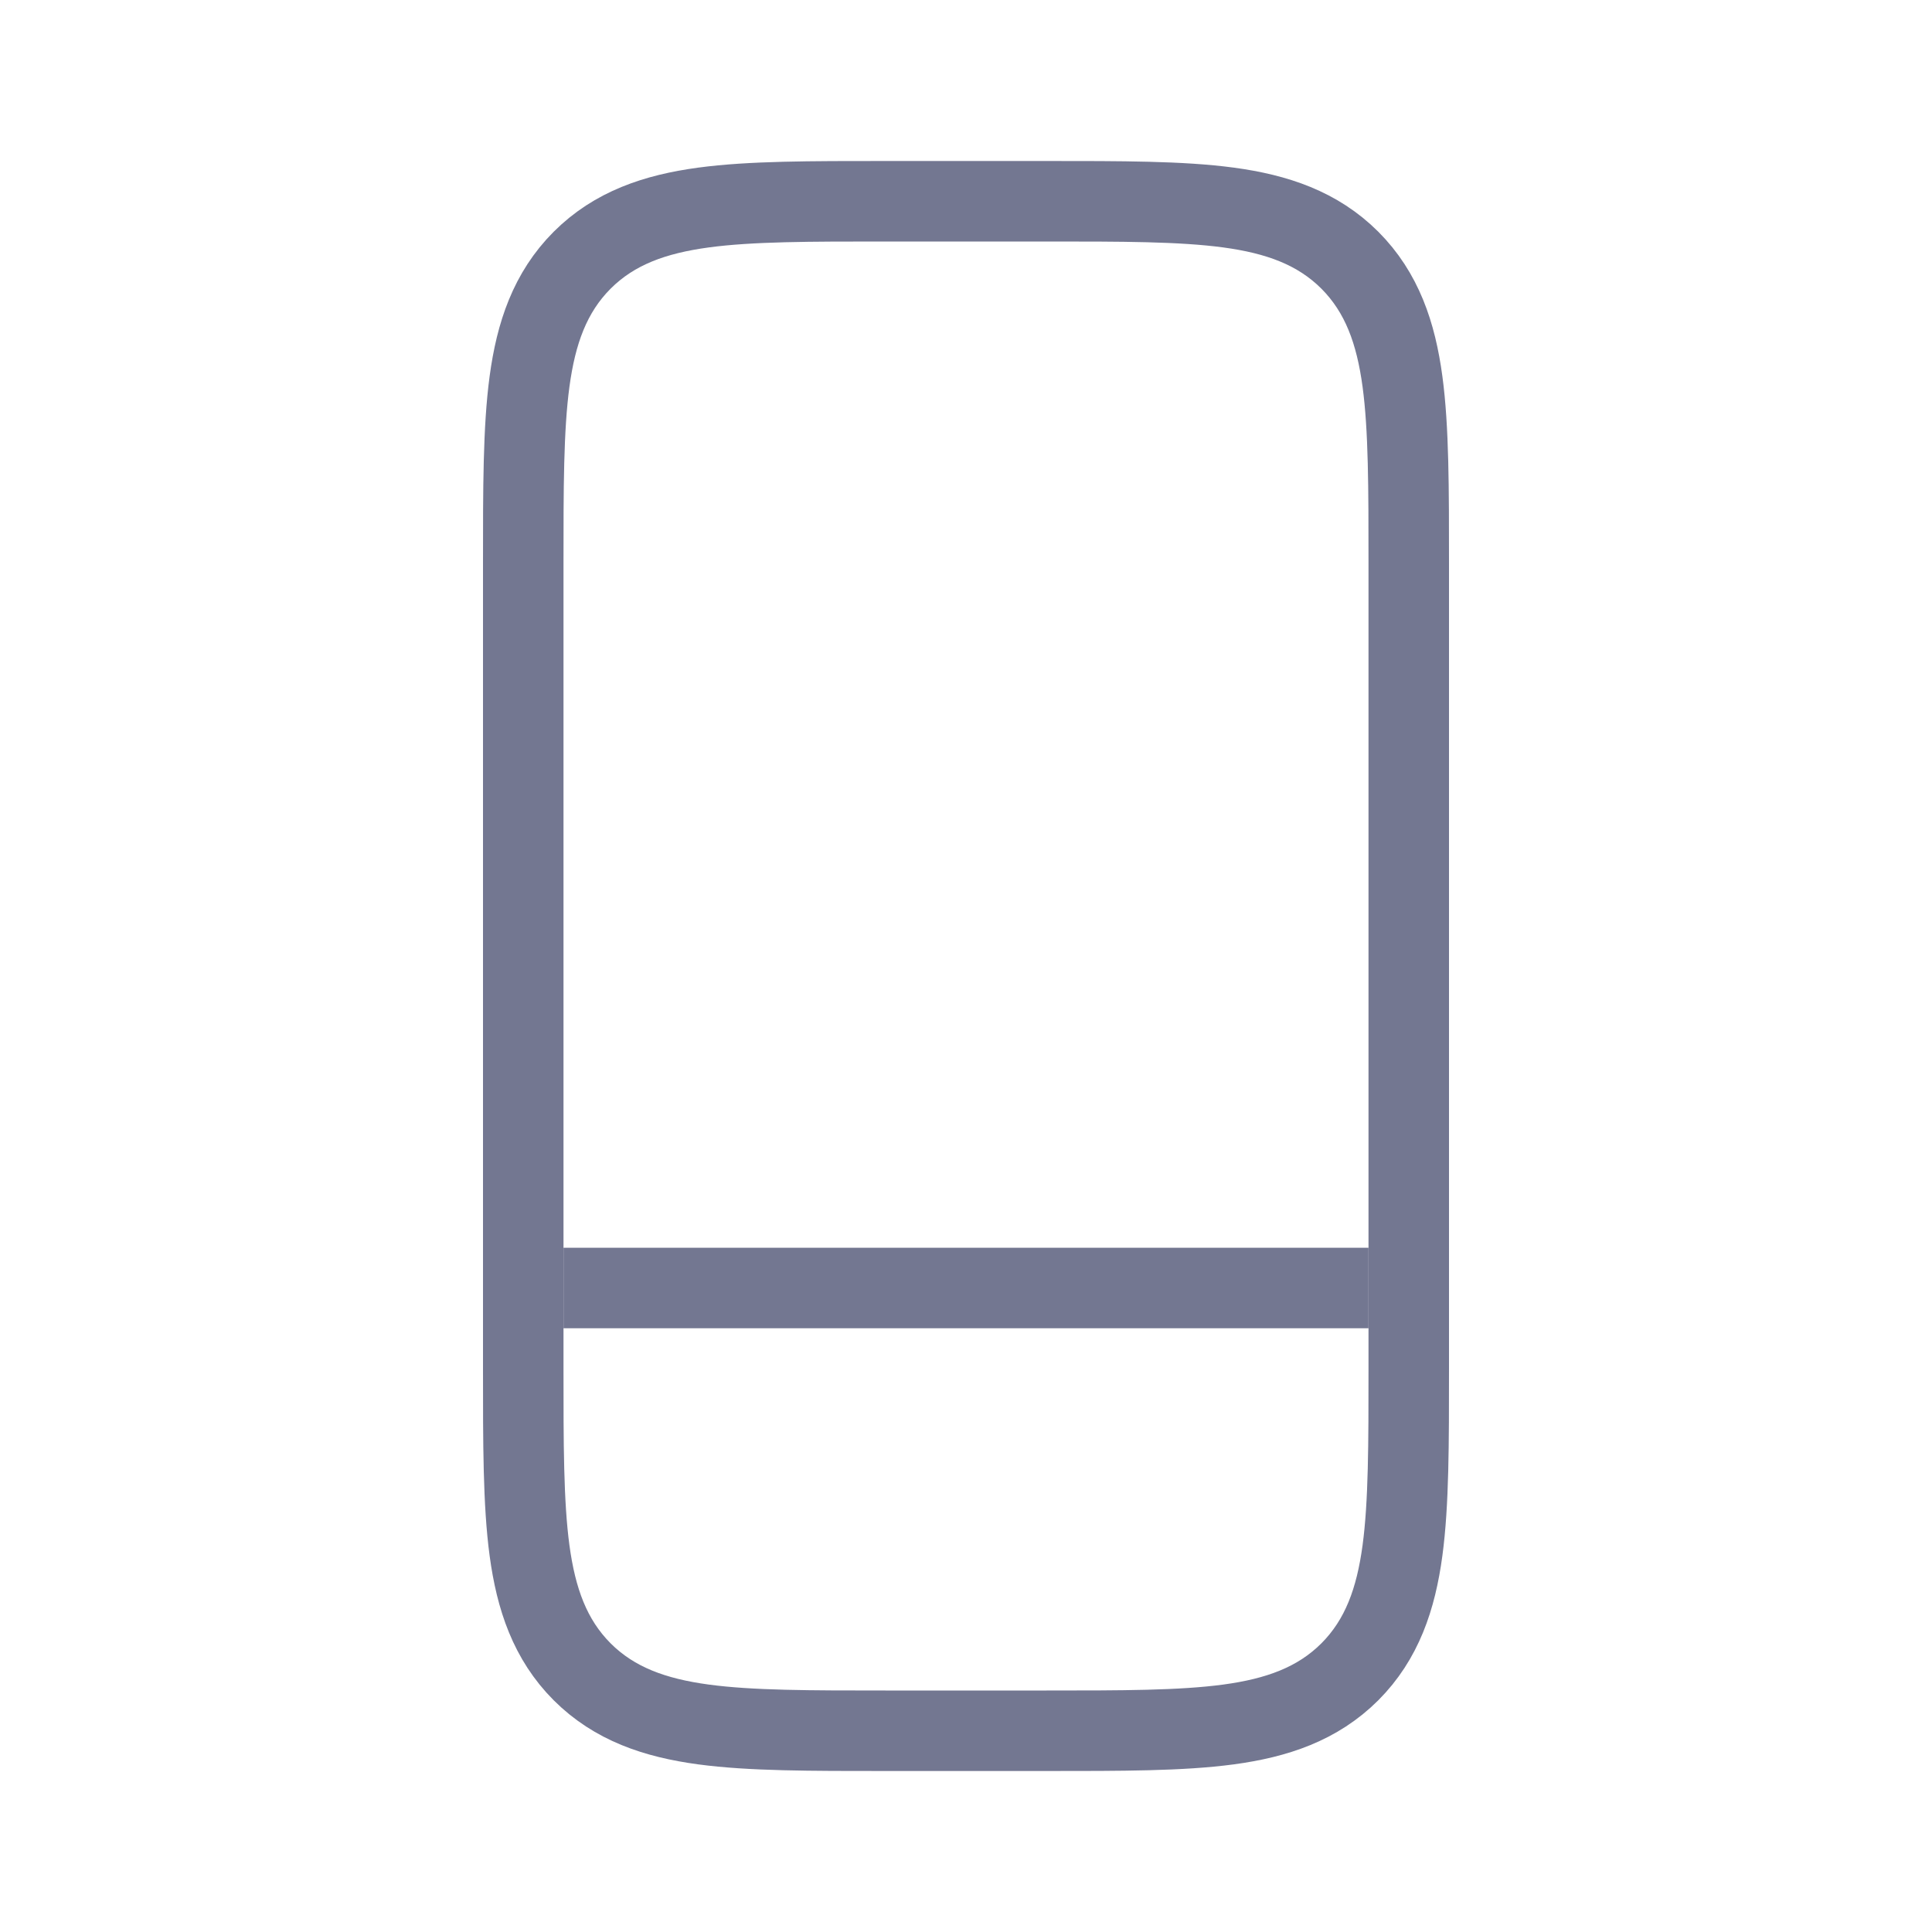
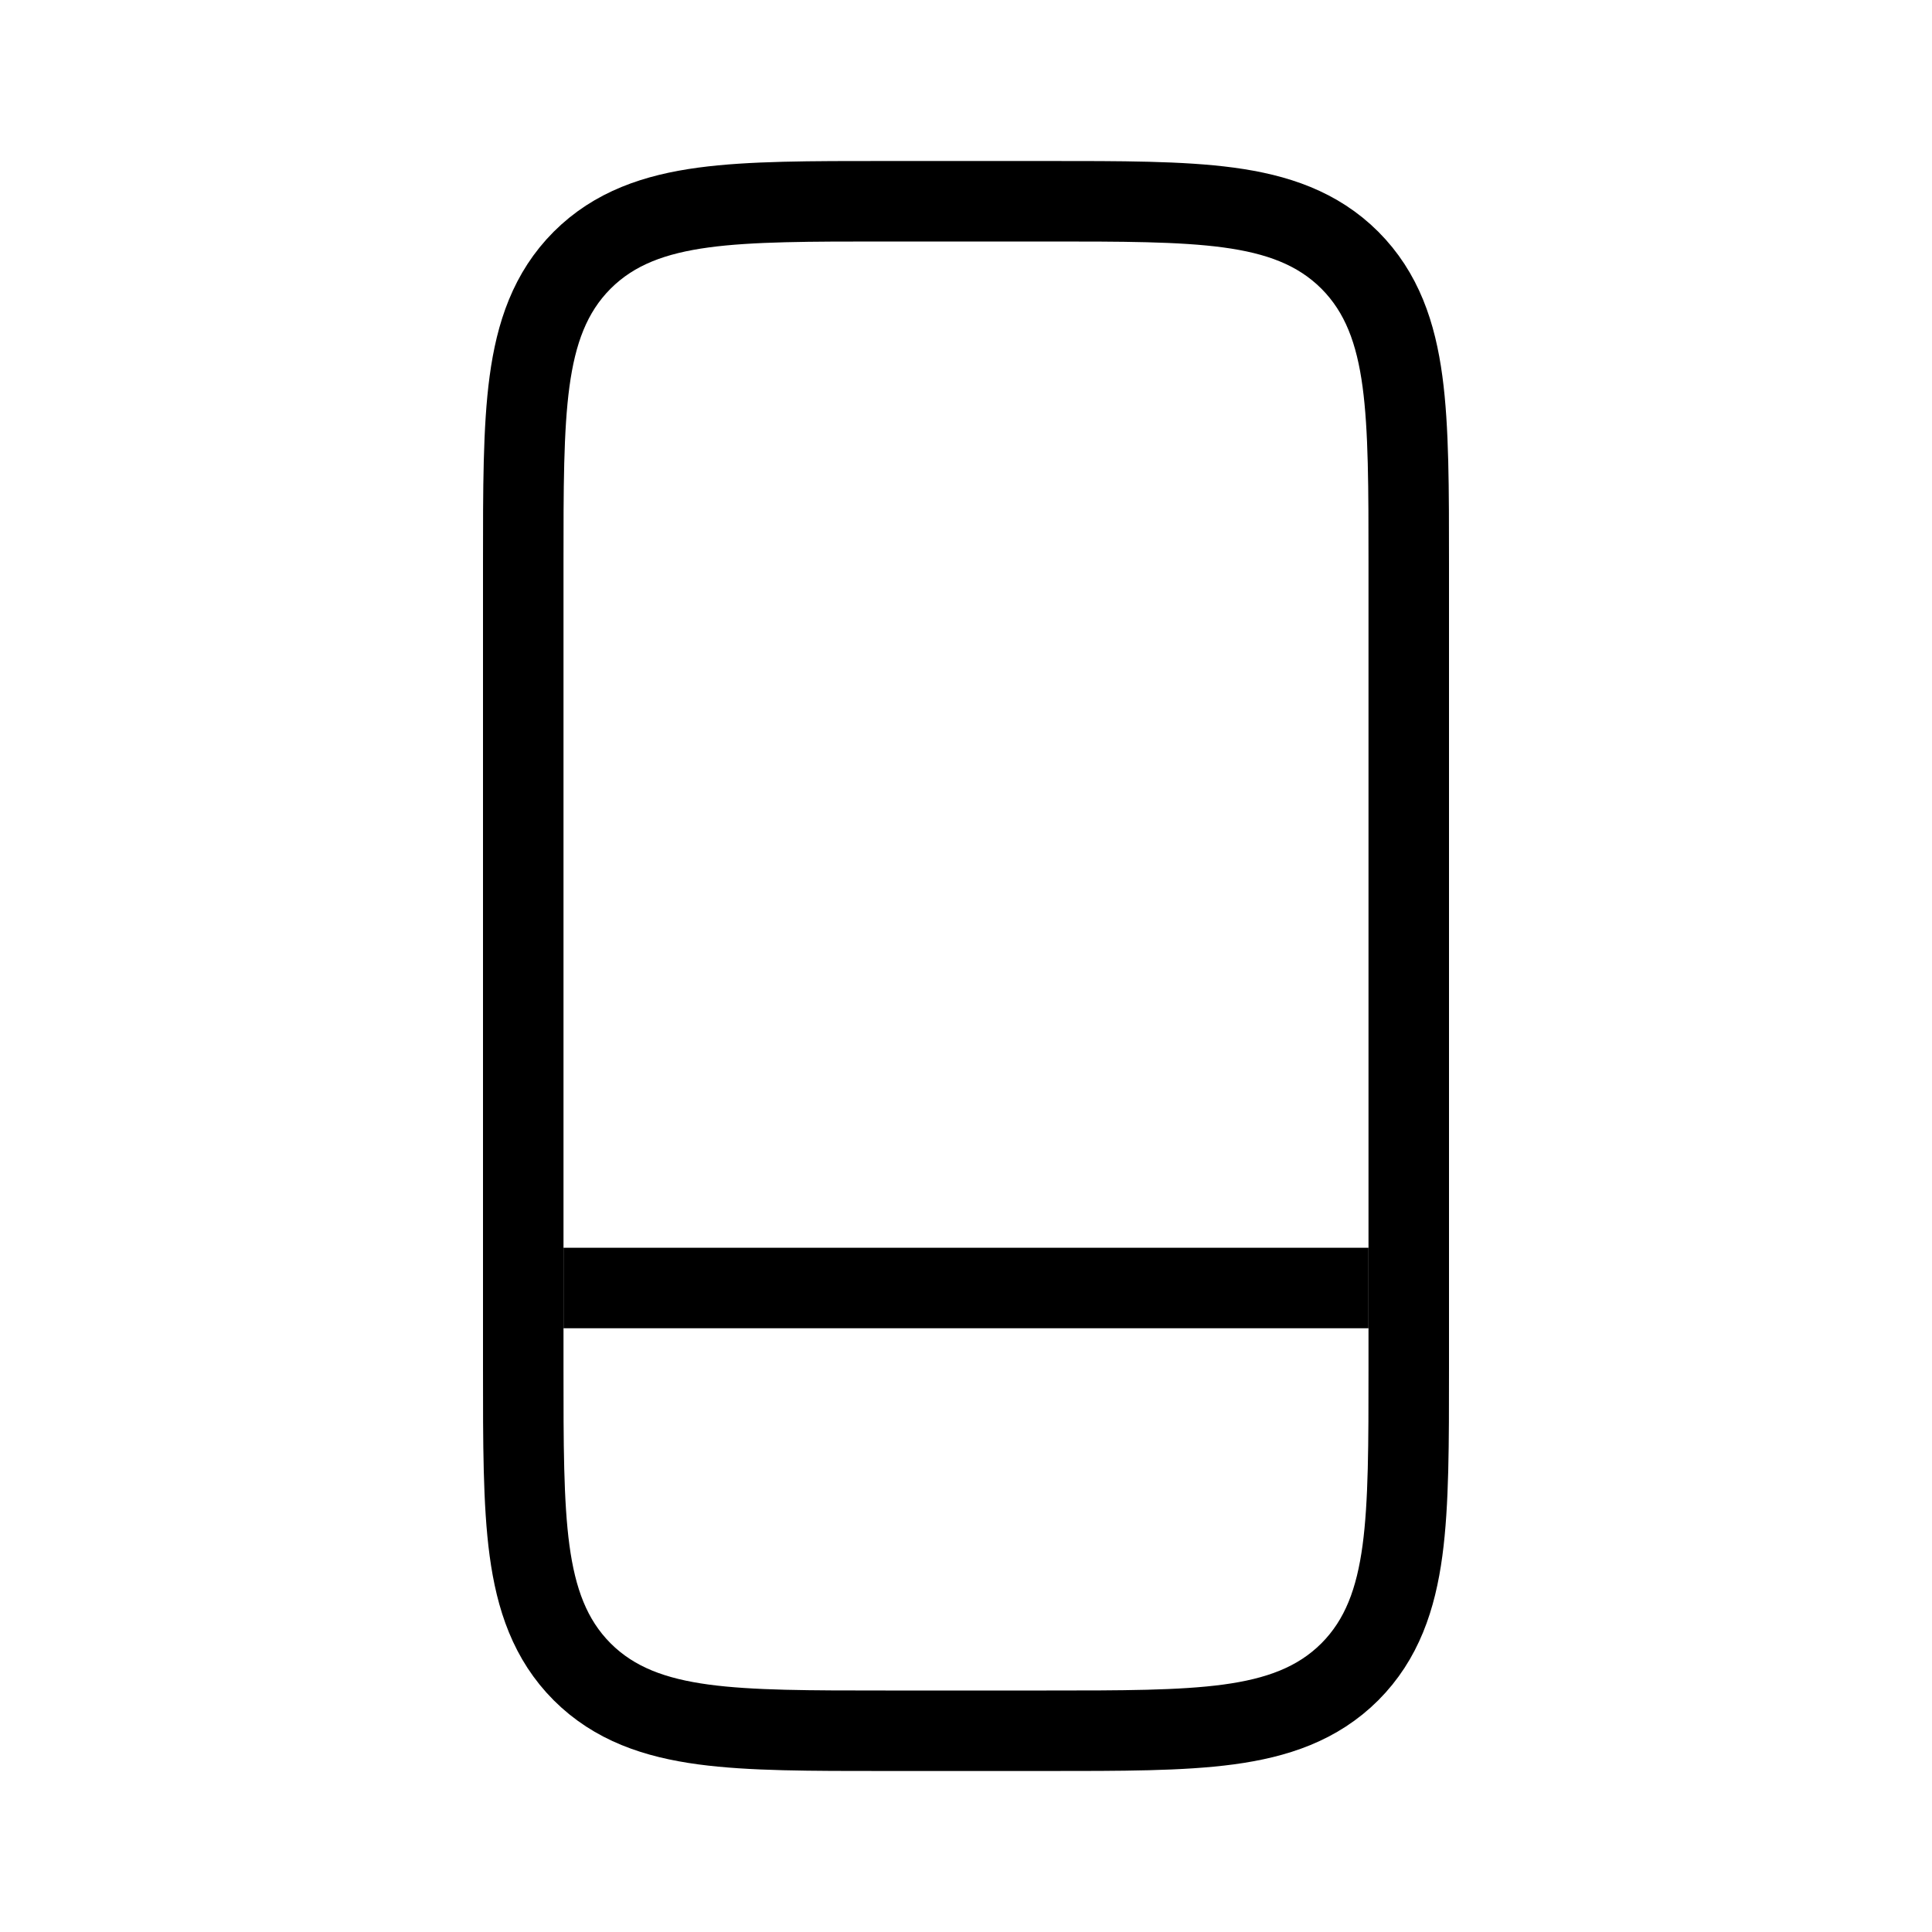
<svg xmlns="http://www.w3.org/2000/svg" width="24" height="24" viewBox="0 0 24 24" fill="none">
-   <path d="M13 2.5C13.928 2.5 14.675 2.499 15.261 2.578C15.861 2.659 16.366 2.831 16.768 3.232C17.169 3.634 17.341 4.139 17.422 4.739C17.501 5.325 17.5 6.072 17.5 7V17C17.5 17.928 17.501 18.675 17.422 19.261C17.341 19.861 17.169 20.366 16.768 20.768C16.366 21.169 15.861 21.341 15.261 21.422C14.675 21.501 13.928 21.5 13 21.5H11C10.072 21.5 9.325 21.501 8.739 21.422C8.139 21.341 7.634 21.169 7.232 20.768C6.831 20.366 6.659 19.861 6.578 19.261C6.499 18.675 6.5 17.928 6.5 17V7C6.5 6.072 6.499 5.325 6.578 4.739C6.659 4.139 6.831 3.634 7.232 3.232C7.634 2.831 8.139 2.659 8.739 2.578C9.325 2.499 10.072 2.5 11 2.5H13Z" stroke="#737791" />
-   <path d="M7 16H17" stroke="#737791" />
+   <path d="M13 2.5C13.928 2.5 14.675 2.499 15.261 2.578C15.861 2.659 16.366 2.831 16.768 3.232C17.169 3.634 17.341 4.139 17.422 4.739C17.501 5.325 17.5 6.072 17.5 7V17C17.5 17.928 17.501 18.675 17.422 19.261C17.341 19.861 17.169 20.366 16.768 20.768C16.366 21.169 15.861 21.341 15.261 21.422C14.675 21.501 13.928 21.5 13 21.5H11C10.072 21.5 9.325 21.501 8.739 21.422C8.139 21.341 7.634 21.169 7.232 20.768C6.831 20.366 6.659 19.861 6.578 19.261C6.499 18.675 6.5 17.928 6.5 17V7C6.5 6.072 6.499 5.325 6.578 4.739C6.659 4.139 6.831 3.634 7.232 3.232C7.634 2.831 8.139 2.659 8.739 2.578C9.325 2.499 10.072 2.5 11 2.5H13Z" stroke="currentColor" />
+   <path d="M7 16H17" stroke="currentColor" />
</svg>
